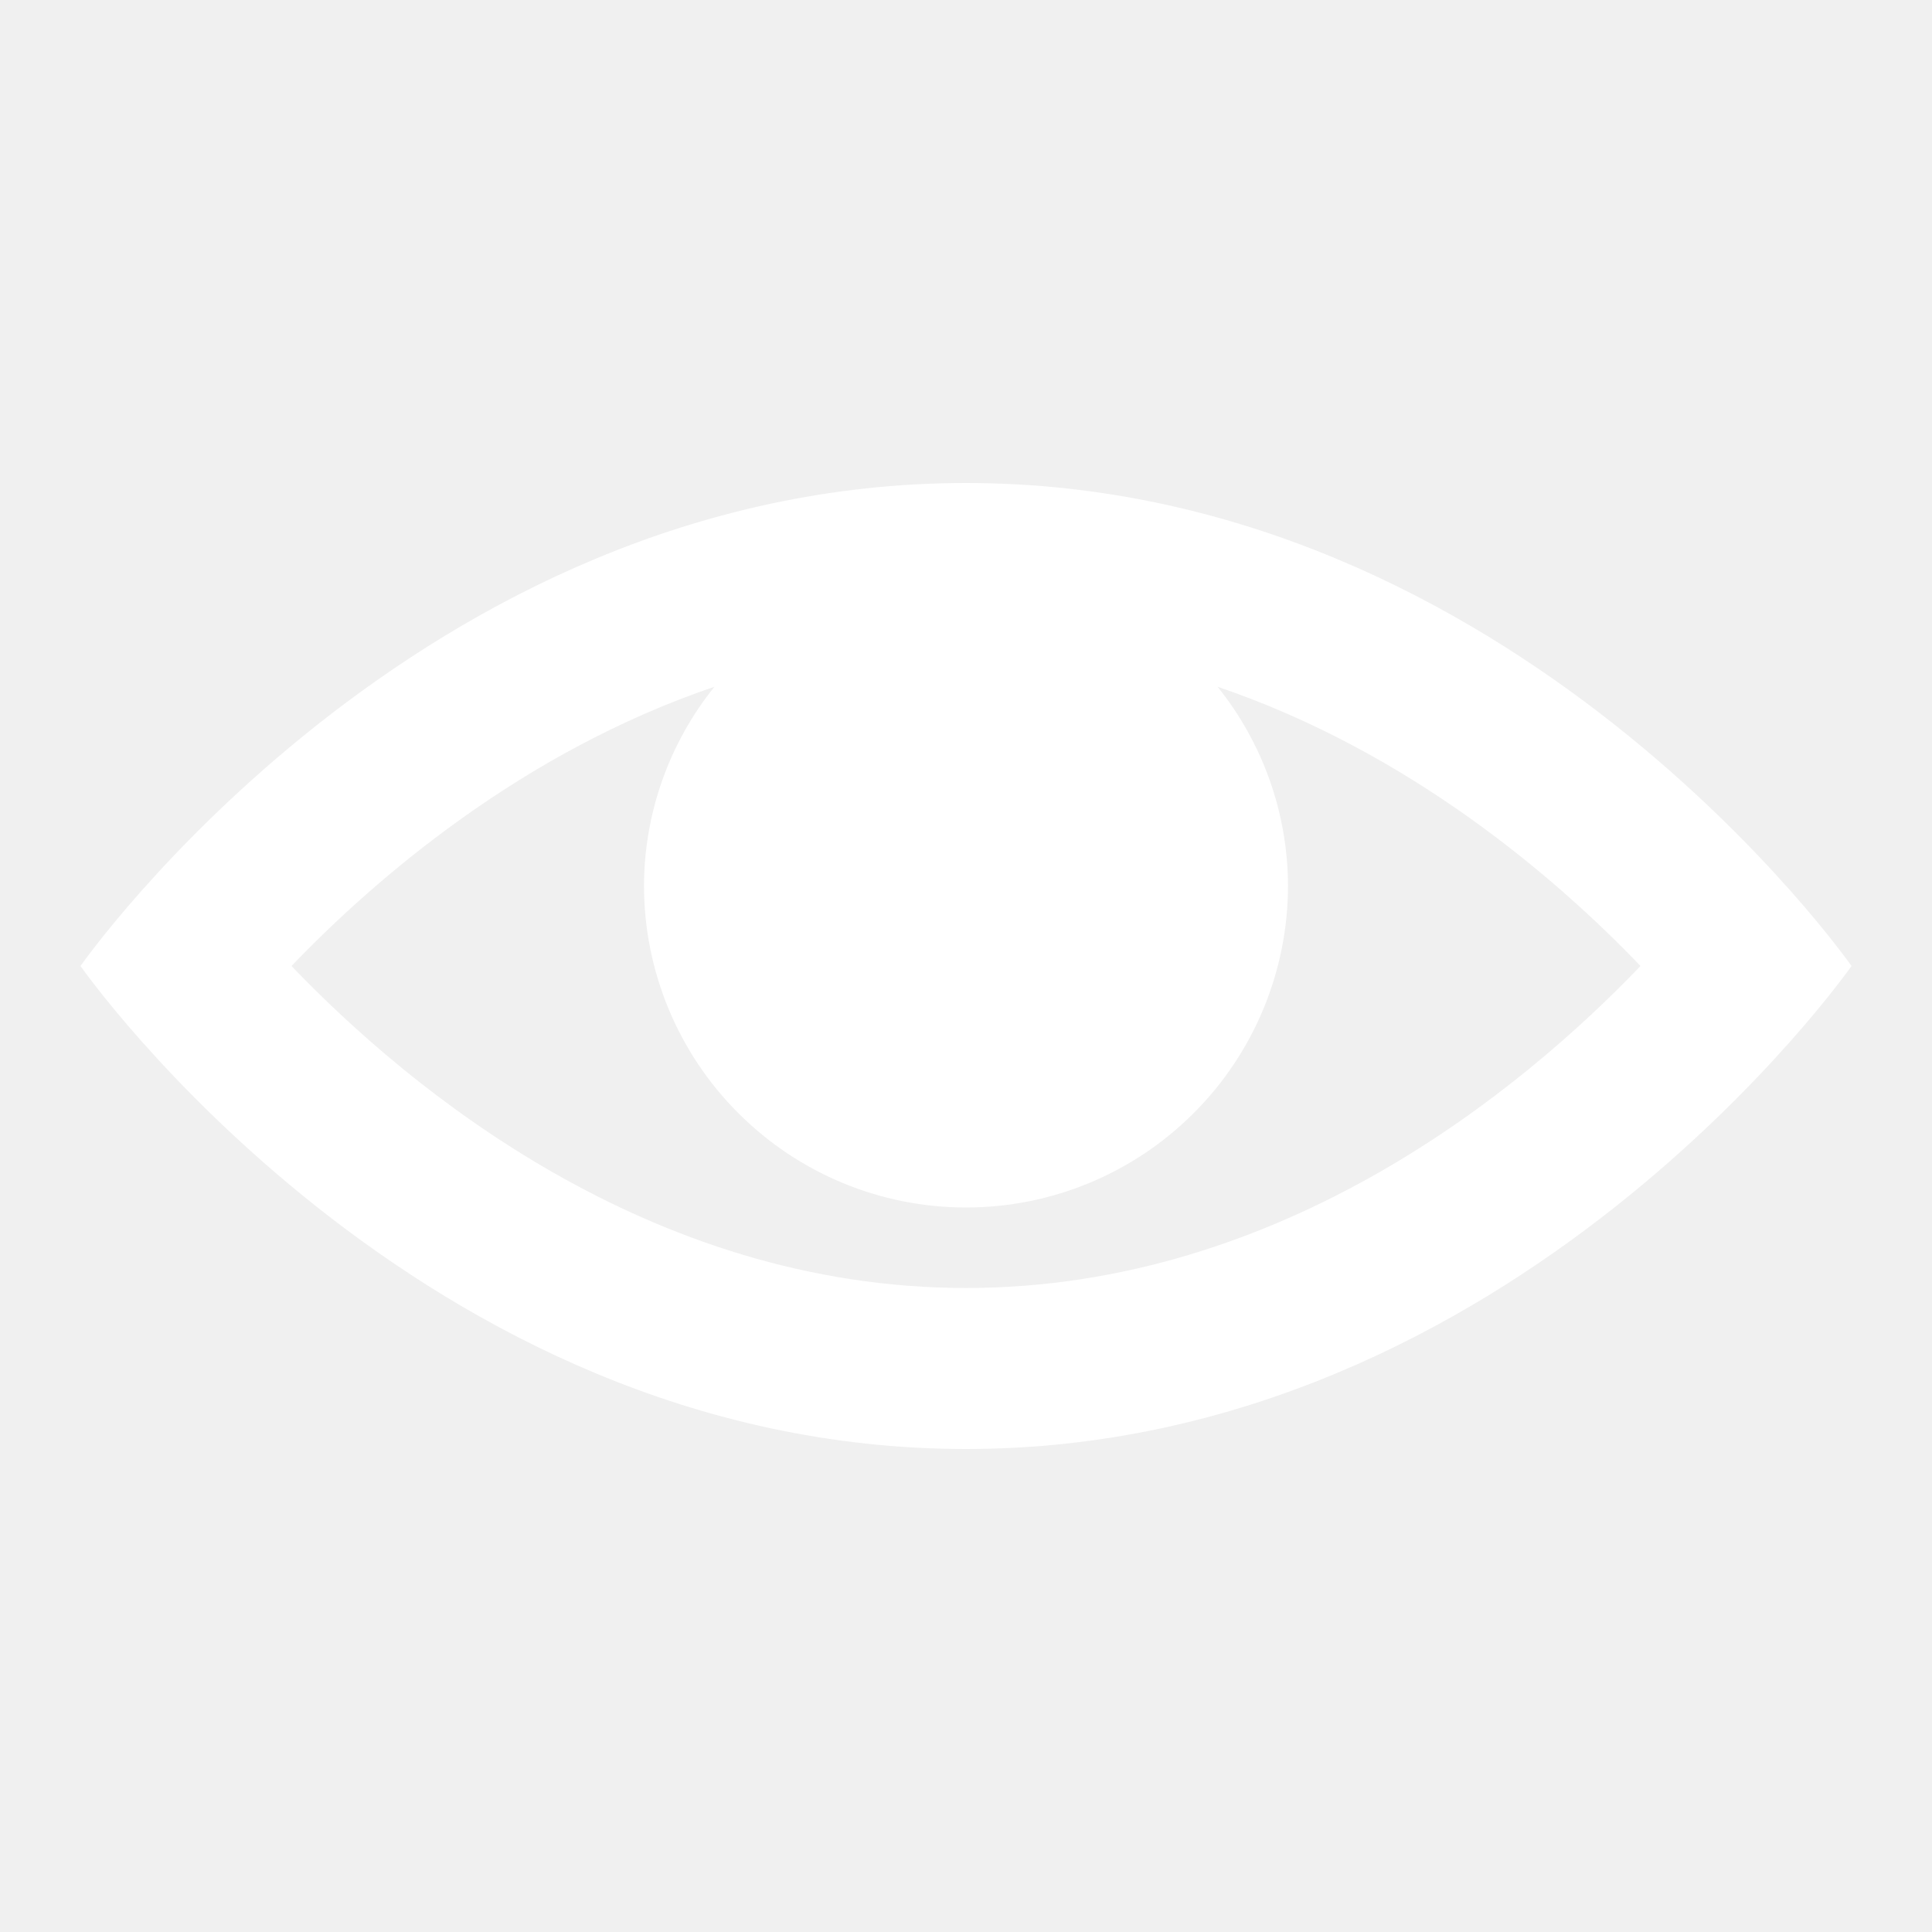
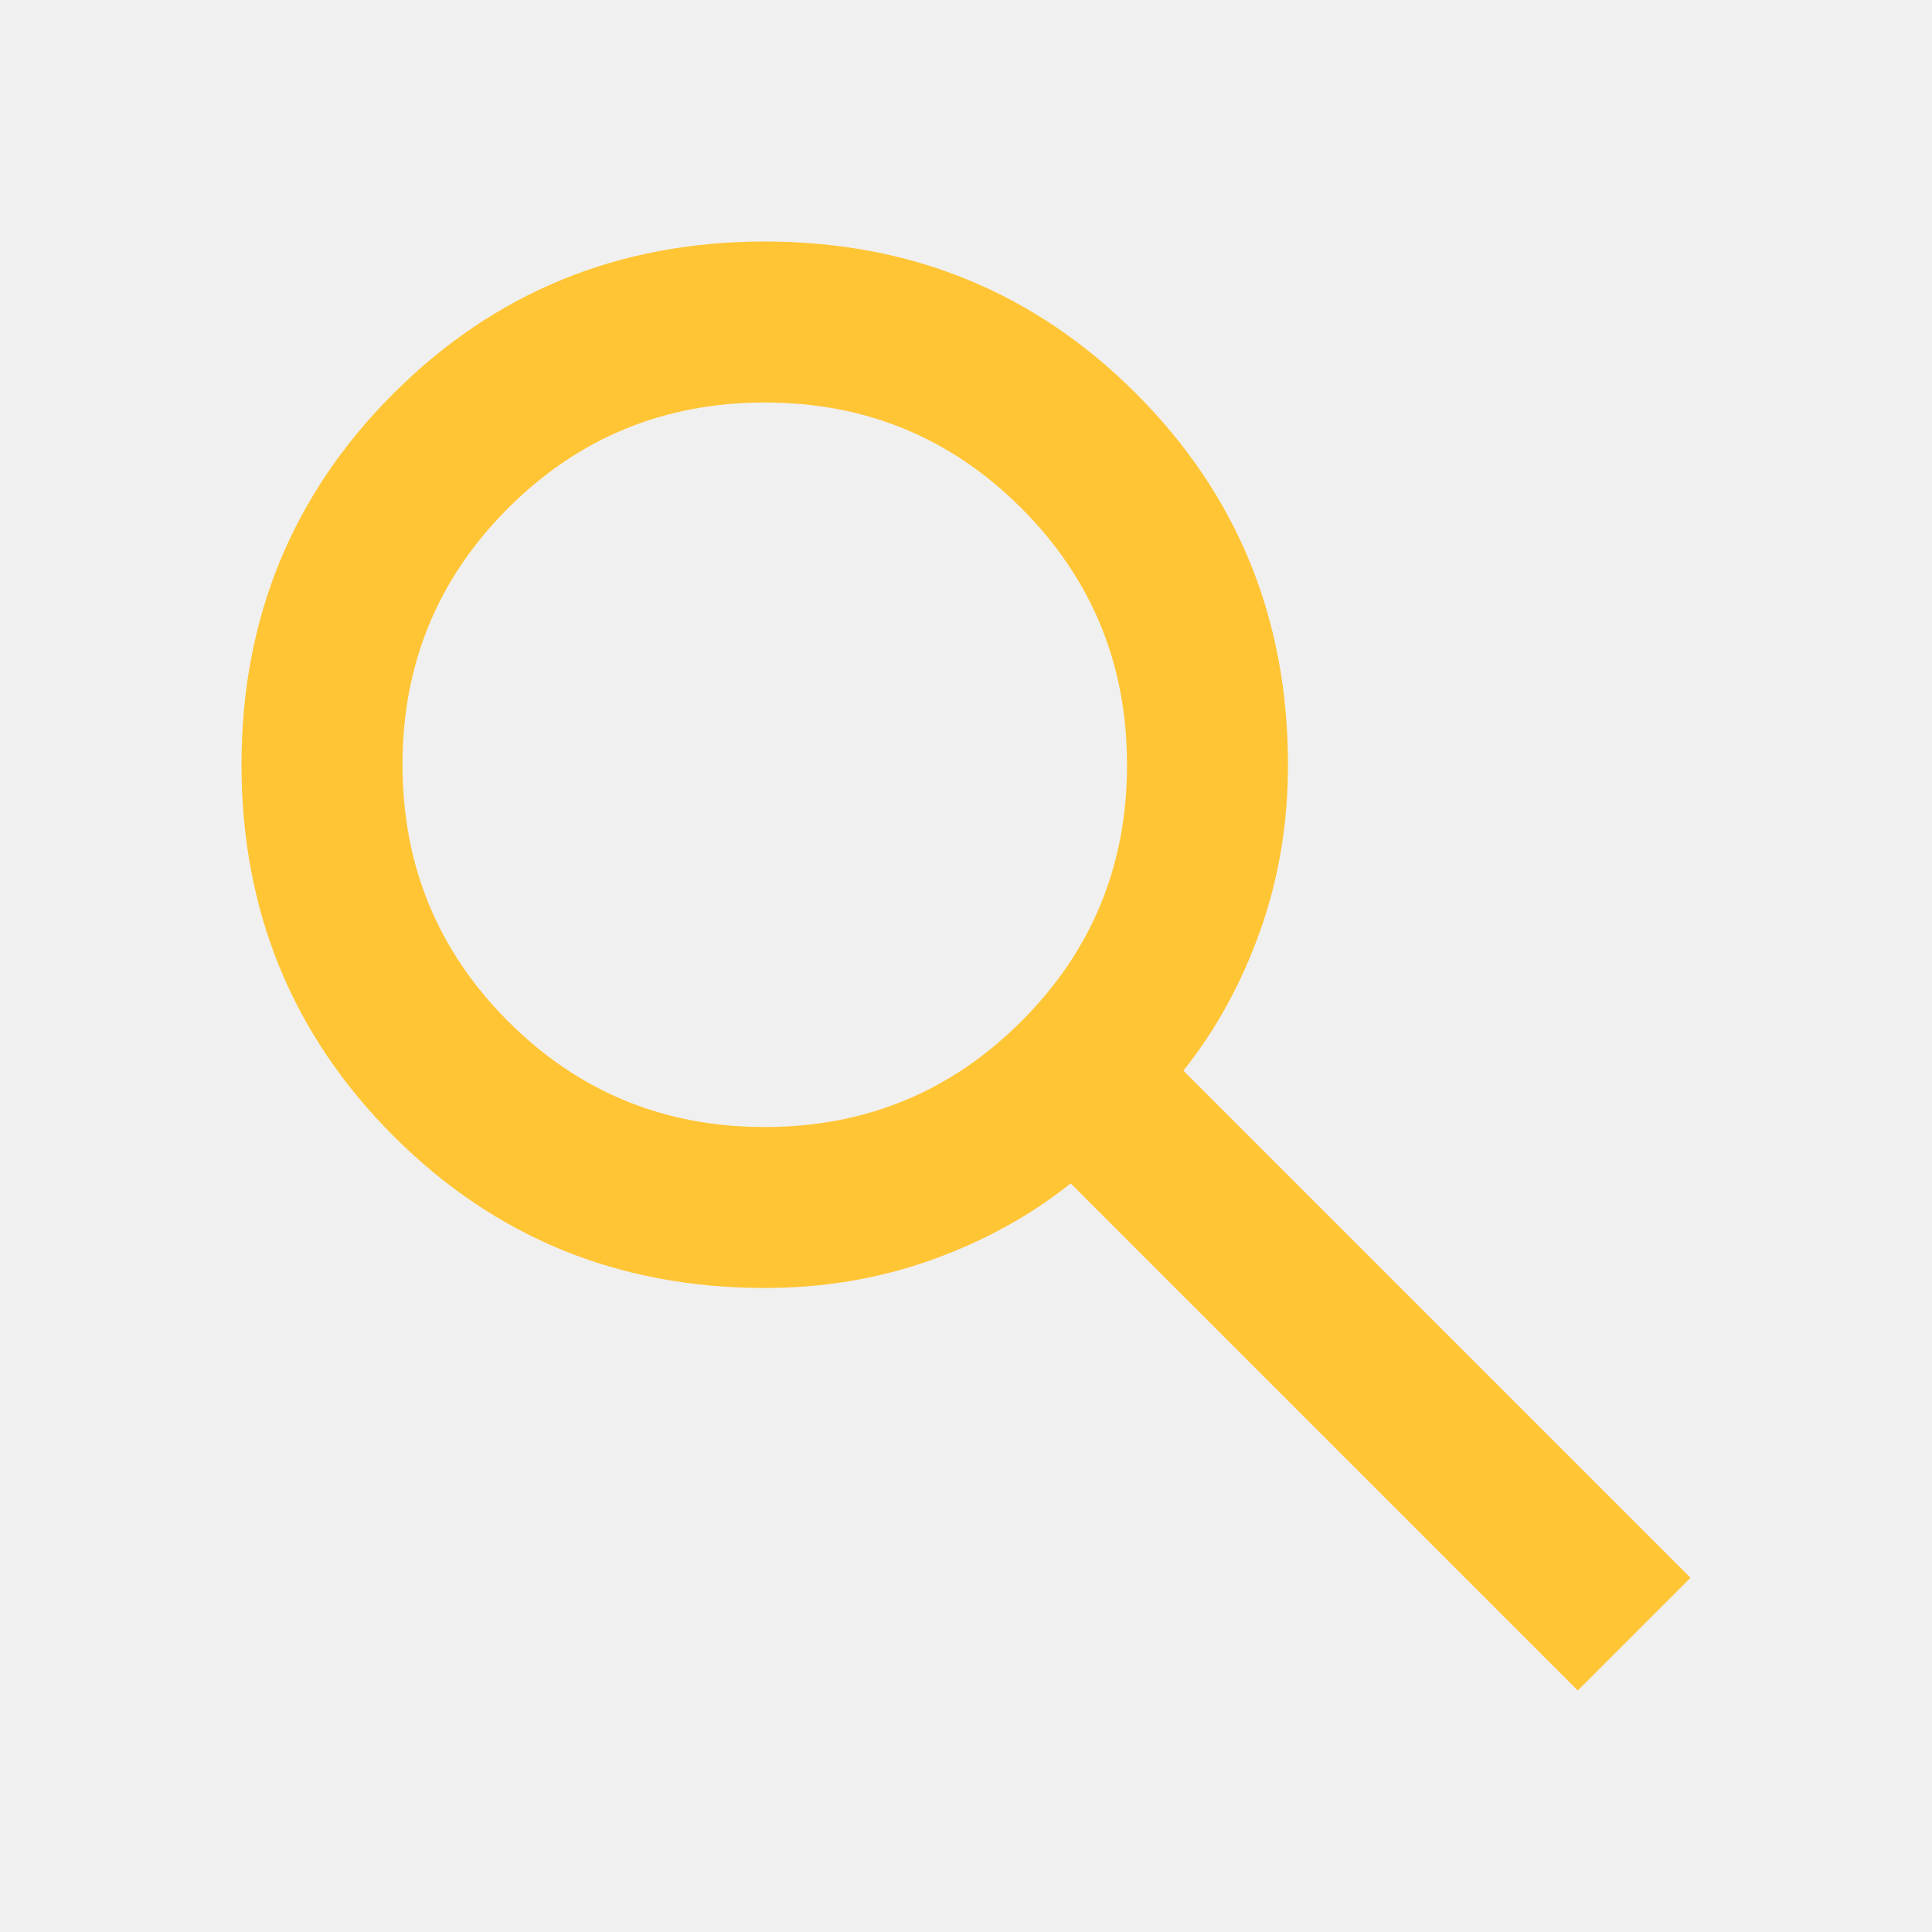
- <svg xmlns="http://www.w3.org/2000/svg" width="24" height="24" viewBox="0 0 24 24" fill="none">
-   <path d="M12 6C5.188 6 1 12 1 12C1 12 5.188 18 12 18C18.812 18 23 12 23 12C23 12 18.812 6 12 6ZM12 16C8.057 16 5.074 13.516 3.621 12C4.661 10.915 6.483 9.343 8.875 8.531C8.312 9.231 8.003 10.102 8 11C8 12.061 8.421 13.078 9.172 13.828C9.922 14.579 10.939 15 12 15C13.061 15 14.078 14.579 14.828 13.828C15.579 13.078 16 12.061 16 11C15.997 10.102 15.688 9.231 15.125 8.531C17.518 9.343 19.341 10.916 20.379 12C18.924 13.518 15.942 16 12 16Z" fill="white" />
+ <svg xmlns="http://www.w3.org/2000/svg" width="35" height="35" viewBox="0 0 35 35" fill="none">
+   <path d="M28.583 30.625L19.396 21.438C18.667 22.021 17.828 22.483 16.88 22.823C15.932 23.163 14.924 23.333 13.854 23.333C11.205 23.333 8.963 22.416 7.128 20.58C5.294 18.744 4.376 16.503 4.375 13.854C4.375 11.205 5.293 8.963 7.128 7.128C8.964 5.294 11.206 4.376 13.854 4.375C16.503 4.375 18.745 5.293 20.58 7.128C22.415 8.964 23.332 11.206 23.333 13.854C23.333 14.924 23.163 15.932 22.823 16.88C22.483 17.828 22.021 18.667 21.438 19.396L30.625 28.583L28.583 30.625ZM13.854 20.417C15.677 20.417 17.227 19.778 18.503 18.502C19.78 17.225 20.418 15.676 20.417 13.854C20.417 12.031 19.778 10.482 18.502 9.205C17.225 7.928 15.676 7.291 13.854 7.292C12.031 7.292 10.482 7.93 9.205 9.206C7.928 10.483 7.291 12.032 7.292 13.854C7.292 15.677 7.93 17.227 9.206 18.503C10.483 19.78 12.032 20.418 13.854 20.417Z" fill="#FFC535" />
</svg>
